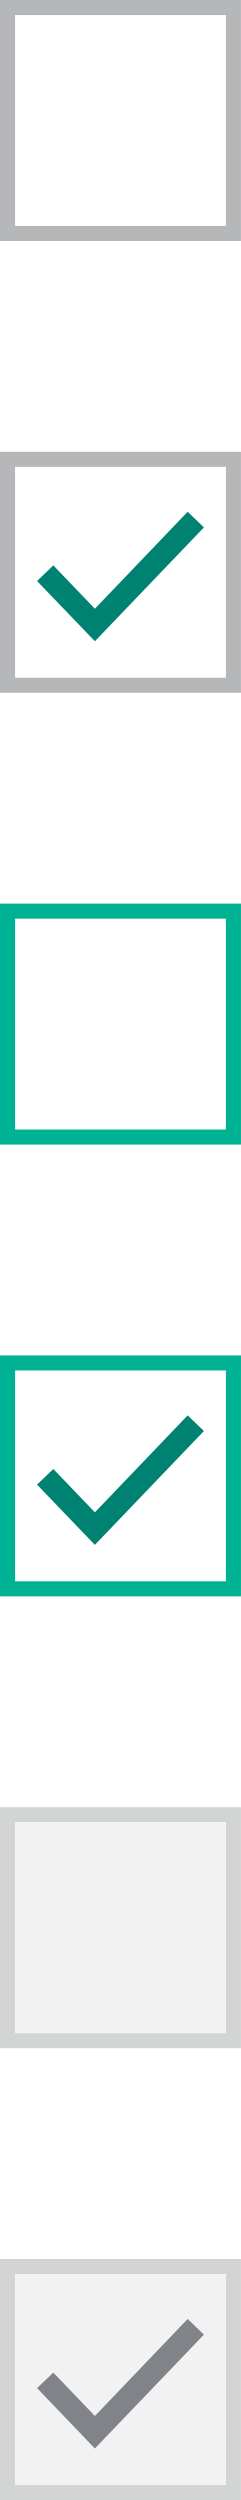
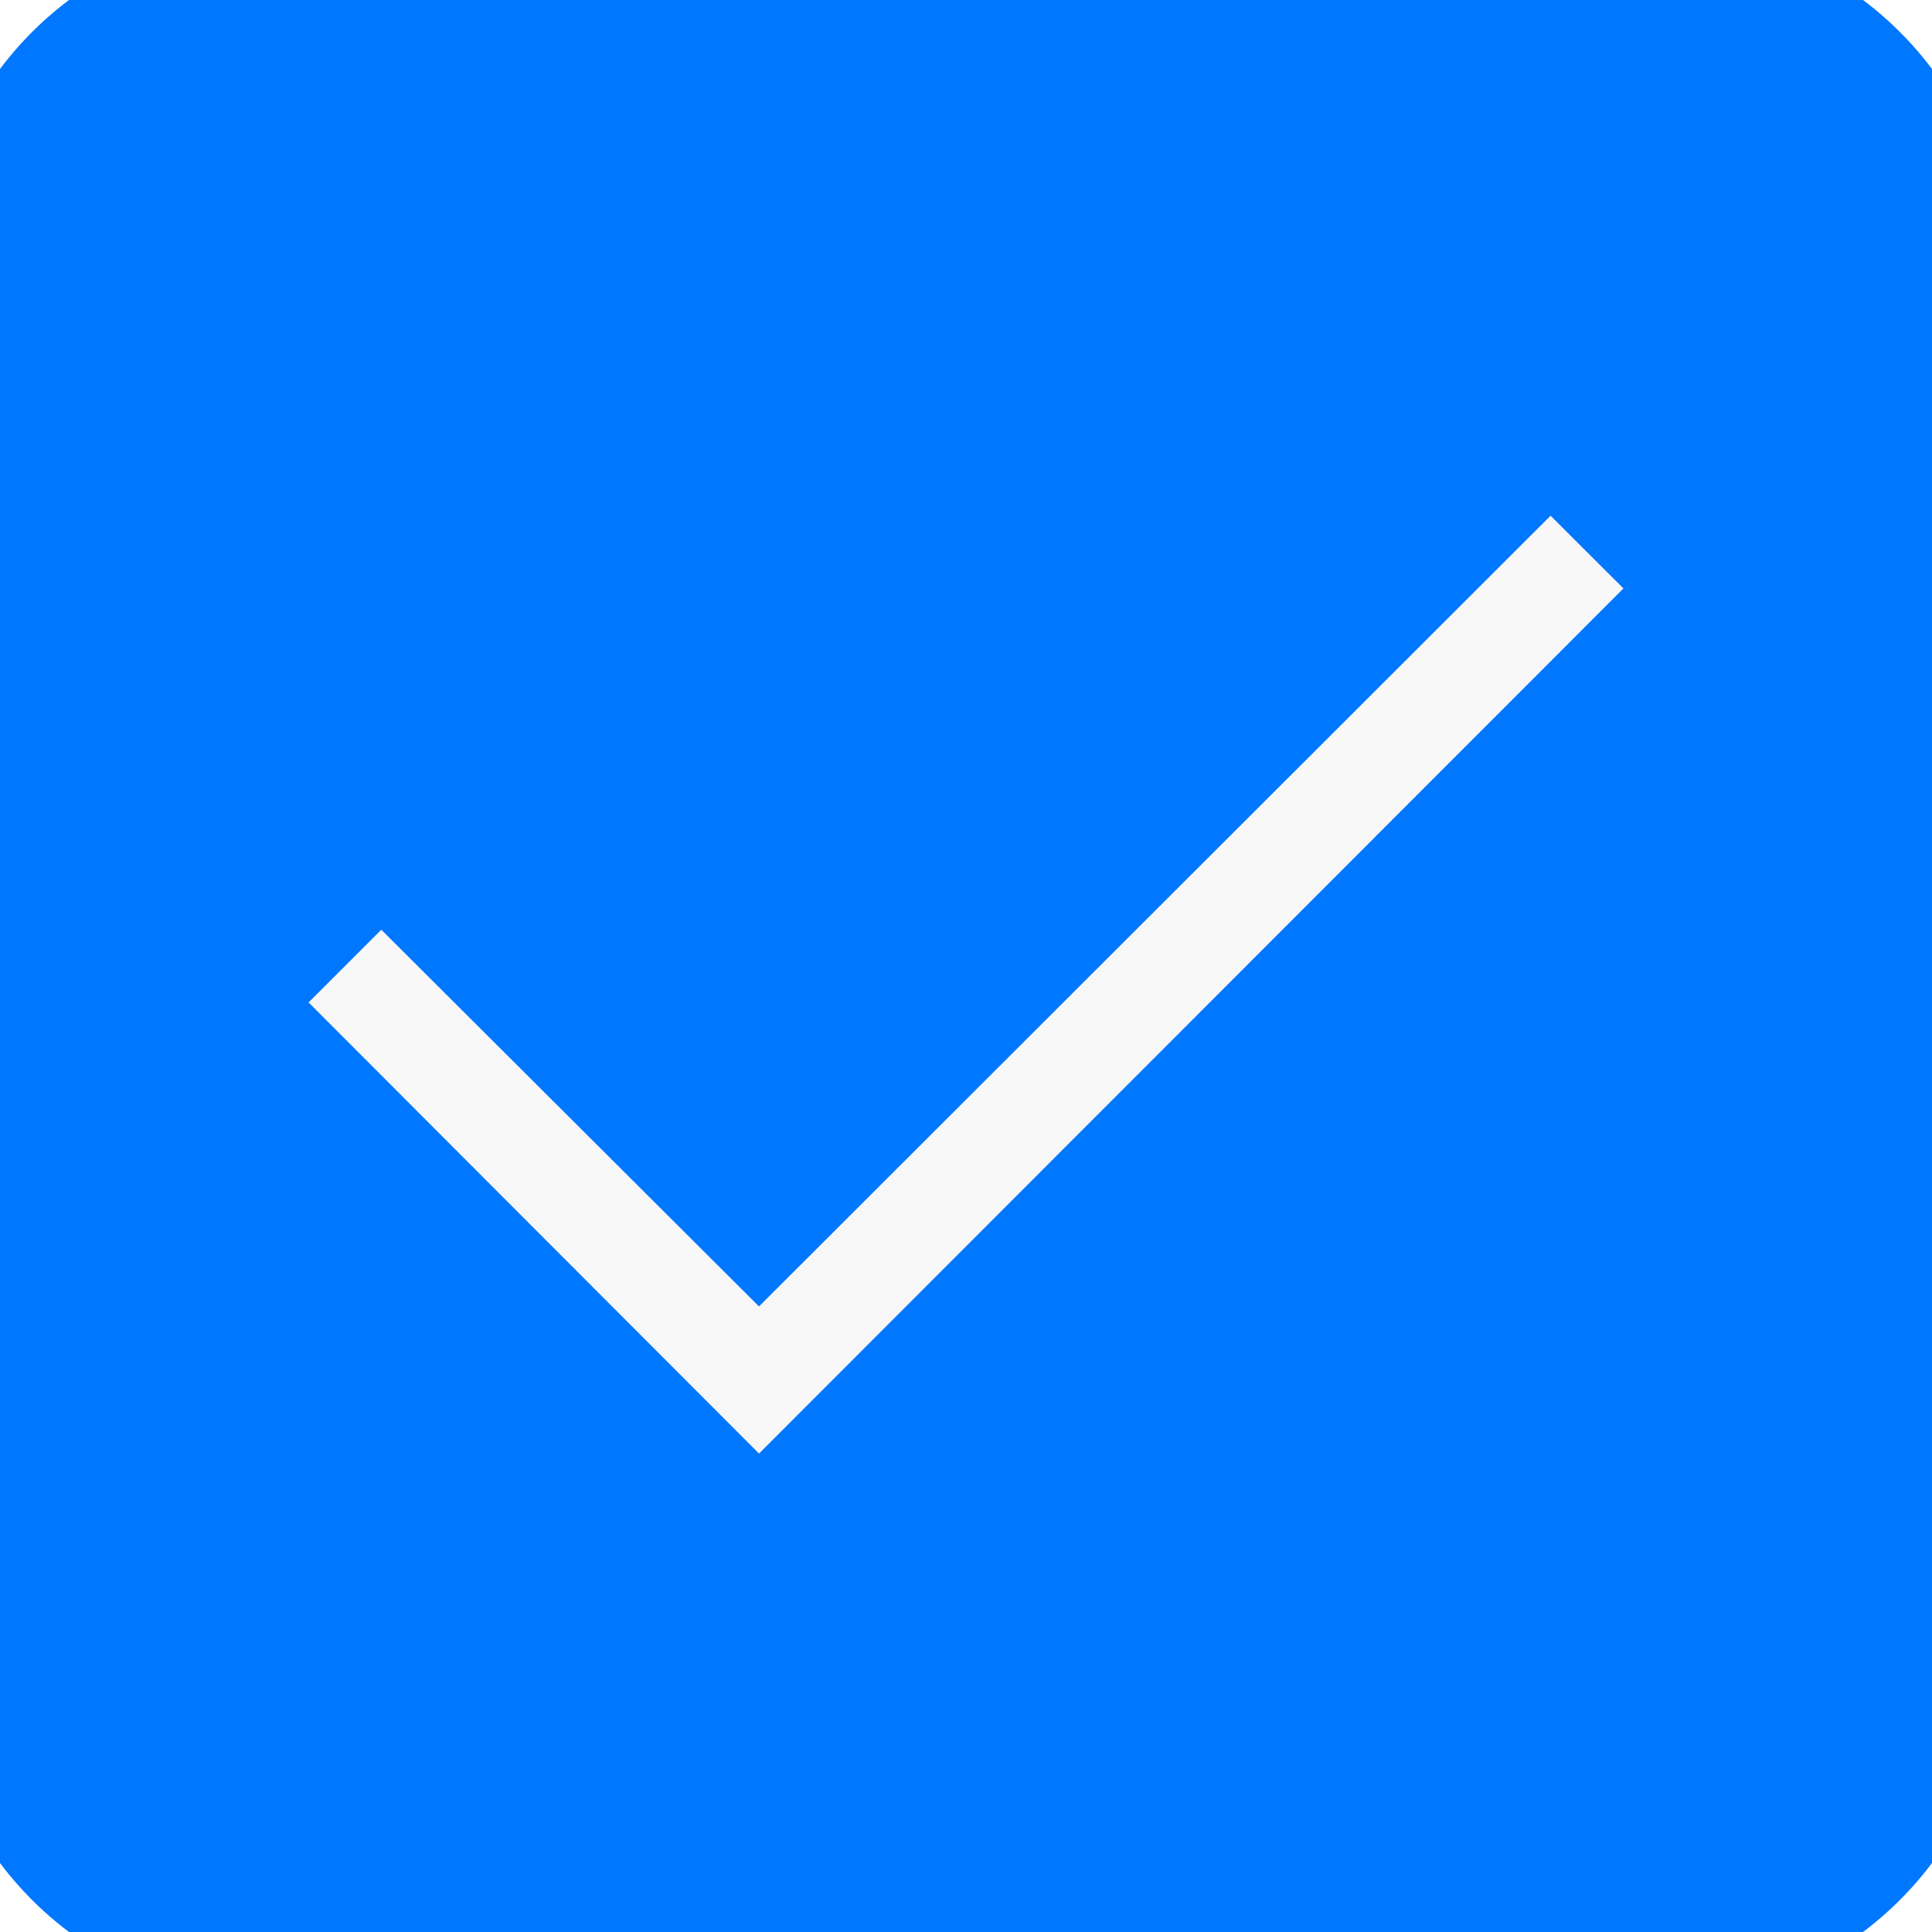
- <svg xmlns="http://www.w3.org/2000/svg" id="disabled" viewBox="0 0 16 166">
-   <defs>
-     <style>.cls-1{fill:#d3d4d4;}.cls-2{fill:#b5b7b9;}.cls-3{fill:#f2f2f2;}.cls-4{fill:#808387;}.cls-5{fill:#00B294;}.cls-6{fill:#008272;}</style>
-   </defs>
-   <g id="disabled-2" data-name="disabled">
-     <g id="checkbox:_default" data-name="checkbox: default">
-       <path class="cls-1" d="M15,121v14H1V121H15m1-1H0v16H16V120h0Z" />
-     </g>
-     <line class="cls-2" x1="1" y1="121" x2="15" y2="121" />
-     <polyline class="cls-3" points="15 121 15 135 1 135 1 121 15 121" />
-   </g>
-   <g id="disabled-checked">
-     <g id="checkbox:_default-2" data-name="checkbox: default">
-       <path class="cls-1" d="M15,151v14H1V151H15m1-1H0v16H16V150h0Z" />
-     </g>
-     <polyline class="cls-3" points="15 151 15 165 1 165 1 151 15 151" />
-     <polygon class="cls-4" points="6.3 162.58 2.46 158.57 3.54 157.54 6.3 160.42 12.46 153.98 13.54 155.02 6.3 162.58" />
-   </g>
-   <g id="hover-2" data-name="hover">
-     <g id="checkbox:_default-3" data-name="checkbox: default">
-       <path class="cls-5" d="M15,61V75H1V61H15m1-1H0V76H16V60h0Z" />
-     </g>
-   </g>
-   <g id="hover-checked">
-     <g id="checkbox:_default-4" data-name="checkbox: default">
-       <path class="cls-5" d="M15,91v14H1V91H15m1-1H0v16H16V90h0Z" />
-     </g>
-     <polygon class="cls-6" points="6.3 102.58 2.46 98.58 3.54 97.54 6.3 100.42 12.46 93.98 13.54 95.02 6.3 102.58" />
-   </g>
-   <g id="normal-2" data-name="normal">
-     <g id="checkbox:_default-5" data-name="checkbox: default">
-       <path class="cls-2" d="M15,1V15H1V1H15m1-1H0V16H16V0h0Z" />
-     </g>
-   </g>
-   <g id="normal-checked">
-     <g id="checkbox:_default-6" data-name="checkbox: default">
-       <path class="cls-2" d="M15,31V45H1V31H15m1-1H0V46H16V30h0Z" />
-     </g>
-     <polygon class="cls-6" points="6.3 42.58 2.46 38.58 3.54 37.54 6.3 40.42 12.46 33.98 13.54 35.02 6.3 42.58" />
+ <svg xmlns="http://www.w3.org/2000/svg" viewBox="0 0 14 14">
+   <g transform="translate(-160 -223)">
+     <path style="fill: #0077ff; stroke: #0077ff" class="tsiIconCbBg" d="M2,0H12a2,2,0,0,1,2,2V12a2,2,0,0,1-2,2H2a2,2,0,0,1-2-2V2A2,2,0,0,1,2,0Z" transform="translate(160 223)" />
+     <path style="fill: #f8f8f8" class="tsiIconCbCheck" d="M10.764-8.736,4.5-2.467,1.236-5.736l.527-.527L4.5-3.533l5.736-5.73Z" transform="translate(161 236)" />
  </g>
</svg>
